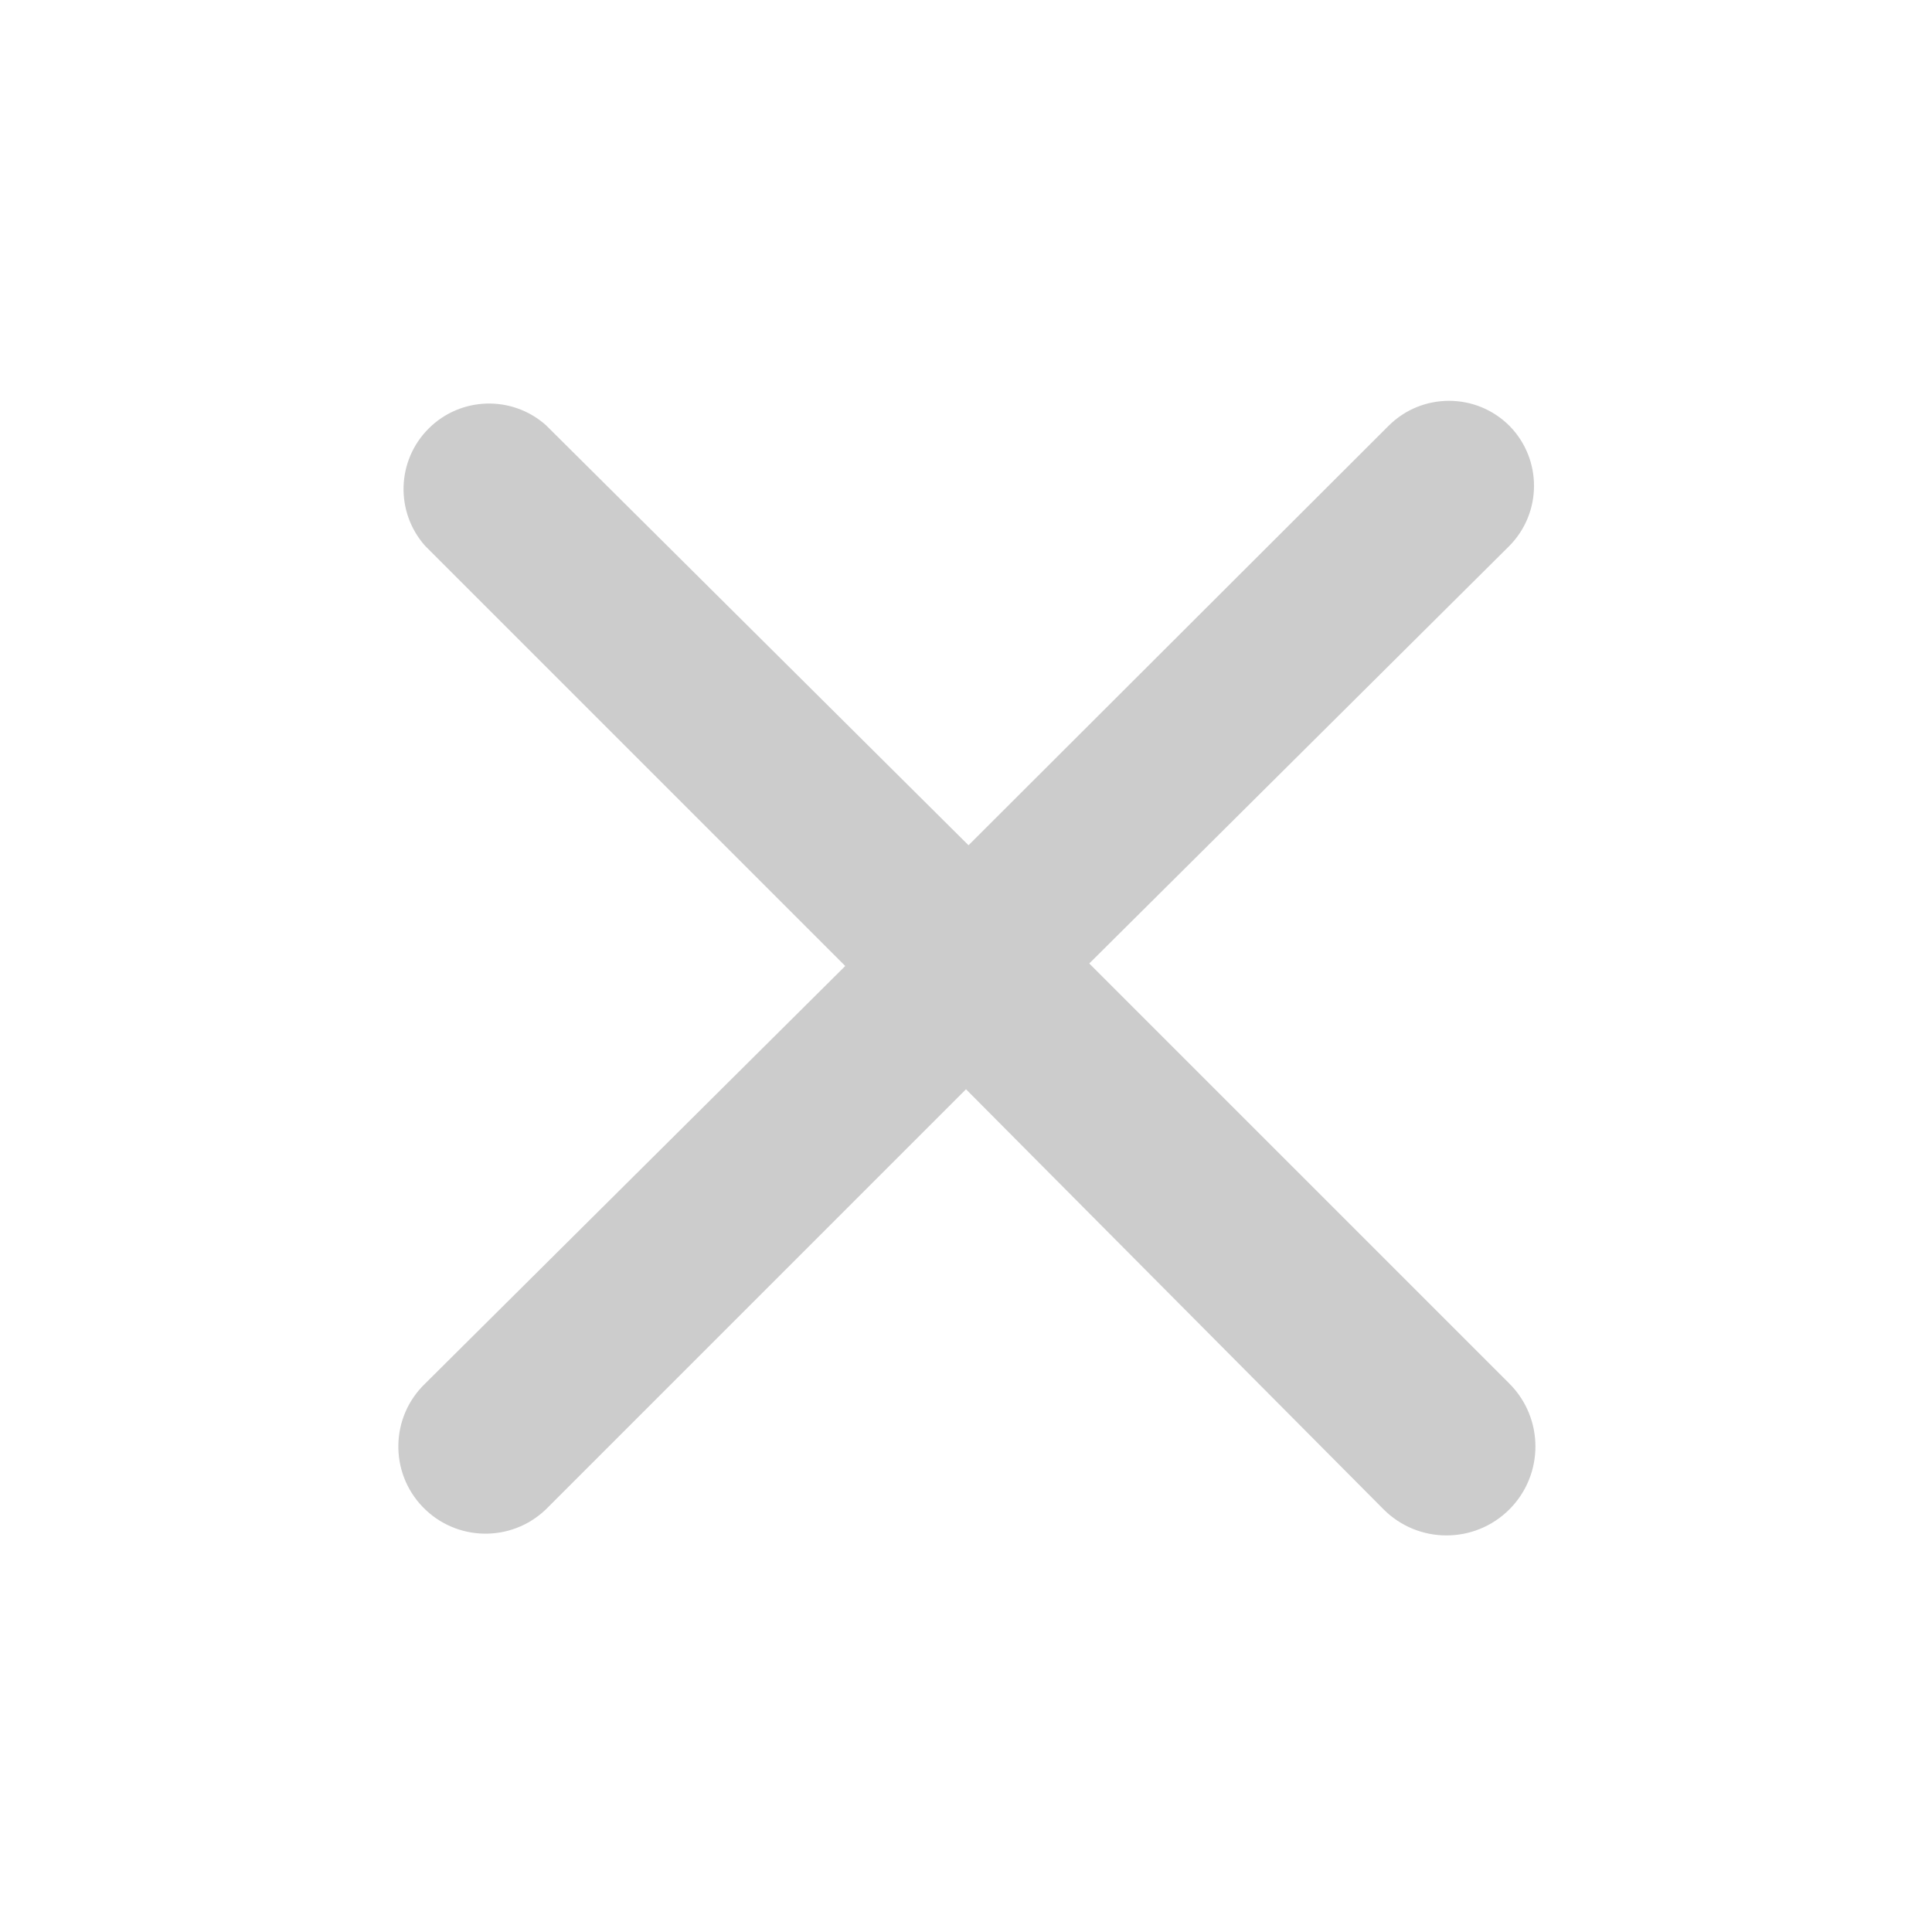
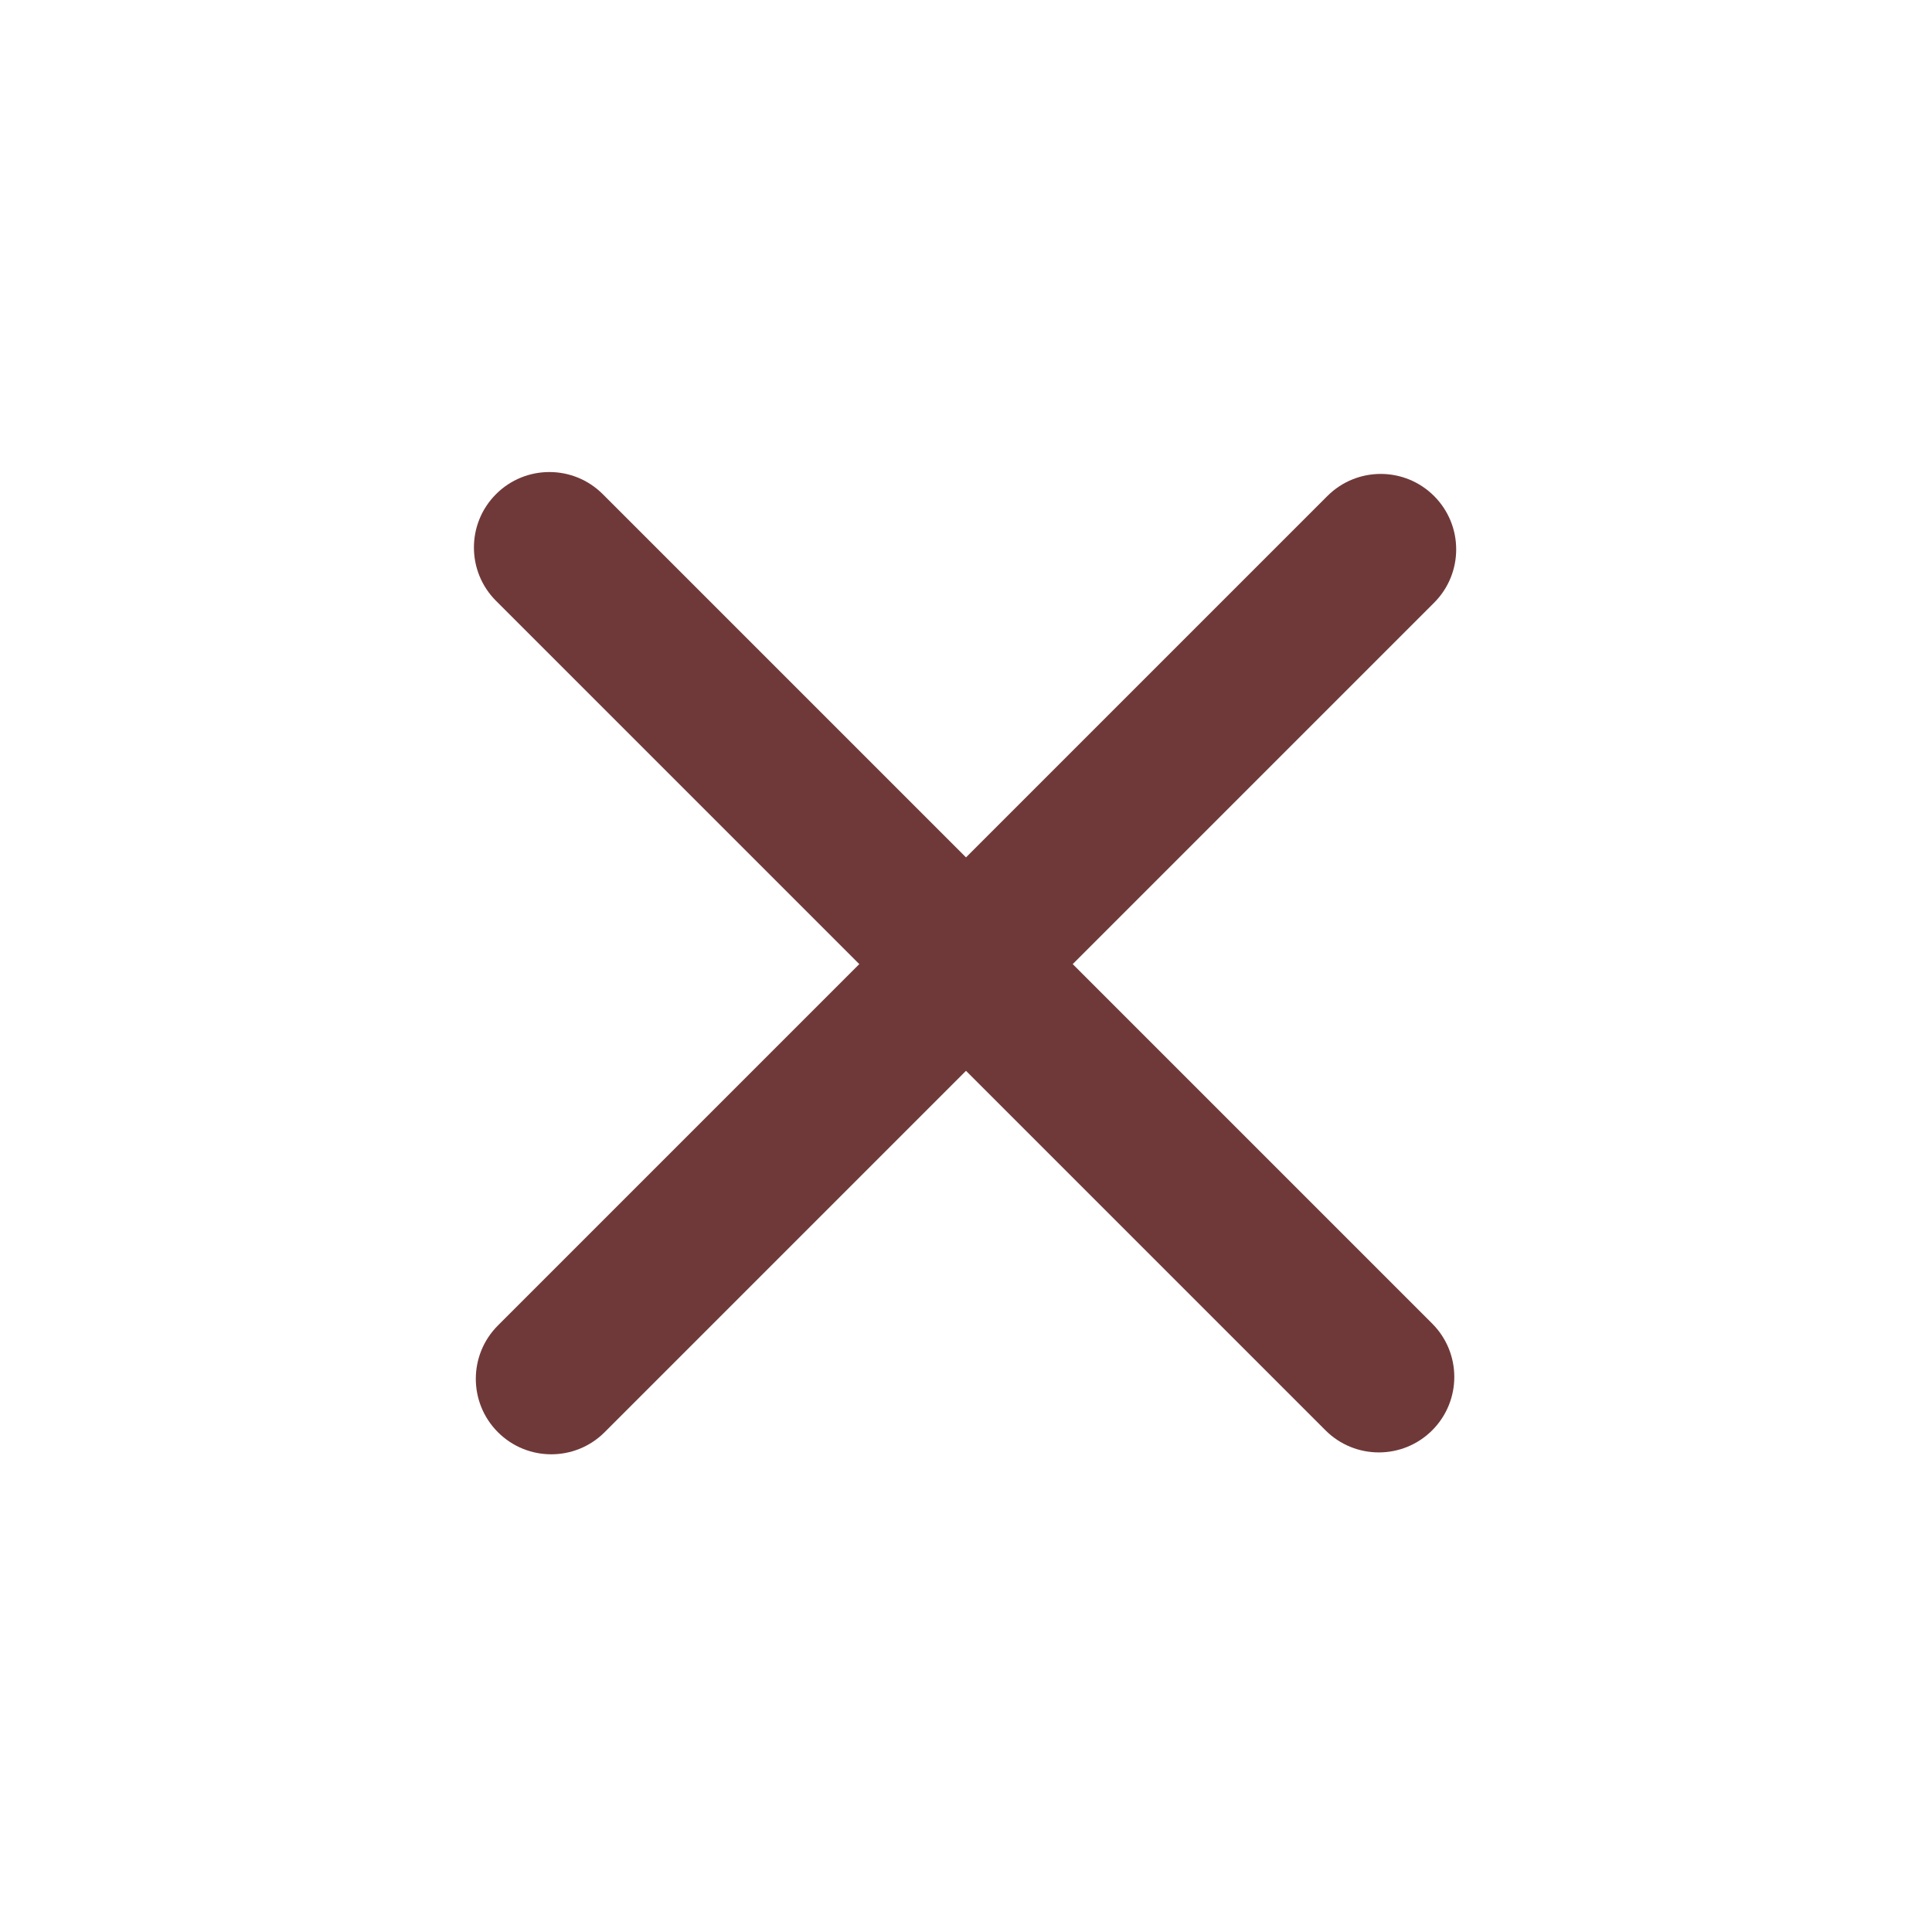
- <svg xmlns="http://www.w3.org/2000/svg" viewBox="0 0 30.72 30.72">
-   <path class="b" d="M24 6.77a1.36 1.36 0 00-1.92 0l-6.68 6.67-6.72-6.68a1.36 1.36 0 00-1.92 1.92l6.68 6.68L6.76 22a1.36 1.36 0 001.92 2l6.68-6.68L22 24a1.36 1.36 0 002-2l-6.68-6.68L24 8.68a1.36 1.36 0 000-1.91z" fill="#ccc" />
+ <svg xmlns="http://www.w3.org/2000/svg" style="fill-rule:evenodd;clip-rule:evenodd;stroke-linecap:round;stroke-linejoin:round" xml:space="preserve" viewBox="0 0 1024 1024">
+   <g fill="#703939">
+     <path d="M731.812 251.188c-10.236-.001-20.47 3.908-28.281 11.718L263.906 702.531c-15.621 15.621-15.621 40.942 0 56.563 15.621 15.621 40.942 15.621 56.563 0l439.625-439.625c15.621-15.621 15.621-40.942 0-56.563-7.811-7.81-18.045-11.718-28.282-11.718Z" />
+     <path d="M291.188 250.188c-10.237 0-20.471 3.908-28.282 11.718-15.621 15.621-15.621 40.942 0 56.563l439.625 439.625c15.621 15.621 40.942 15.621 56.563 0 15.621-15.621 15.621-40.942 0-56.563L319.469 261.906c-7.811-7.81-18.045-11.718-28.281-11.718Z" />
+   </g>
</svg>
